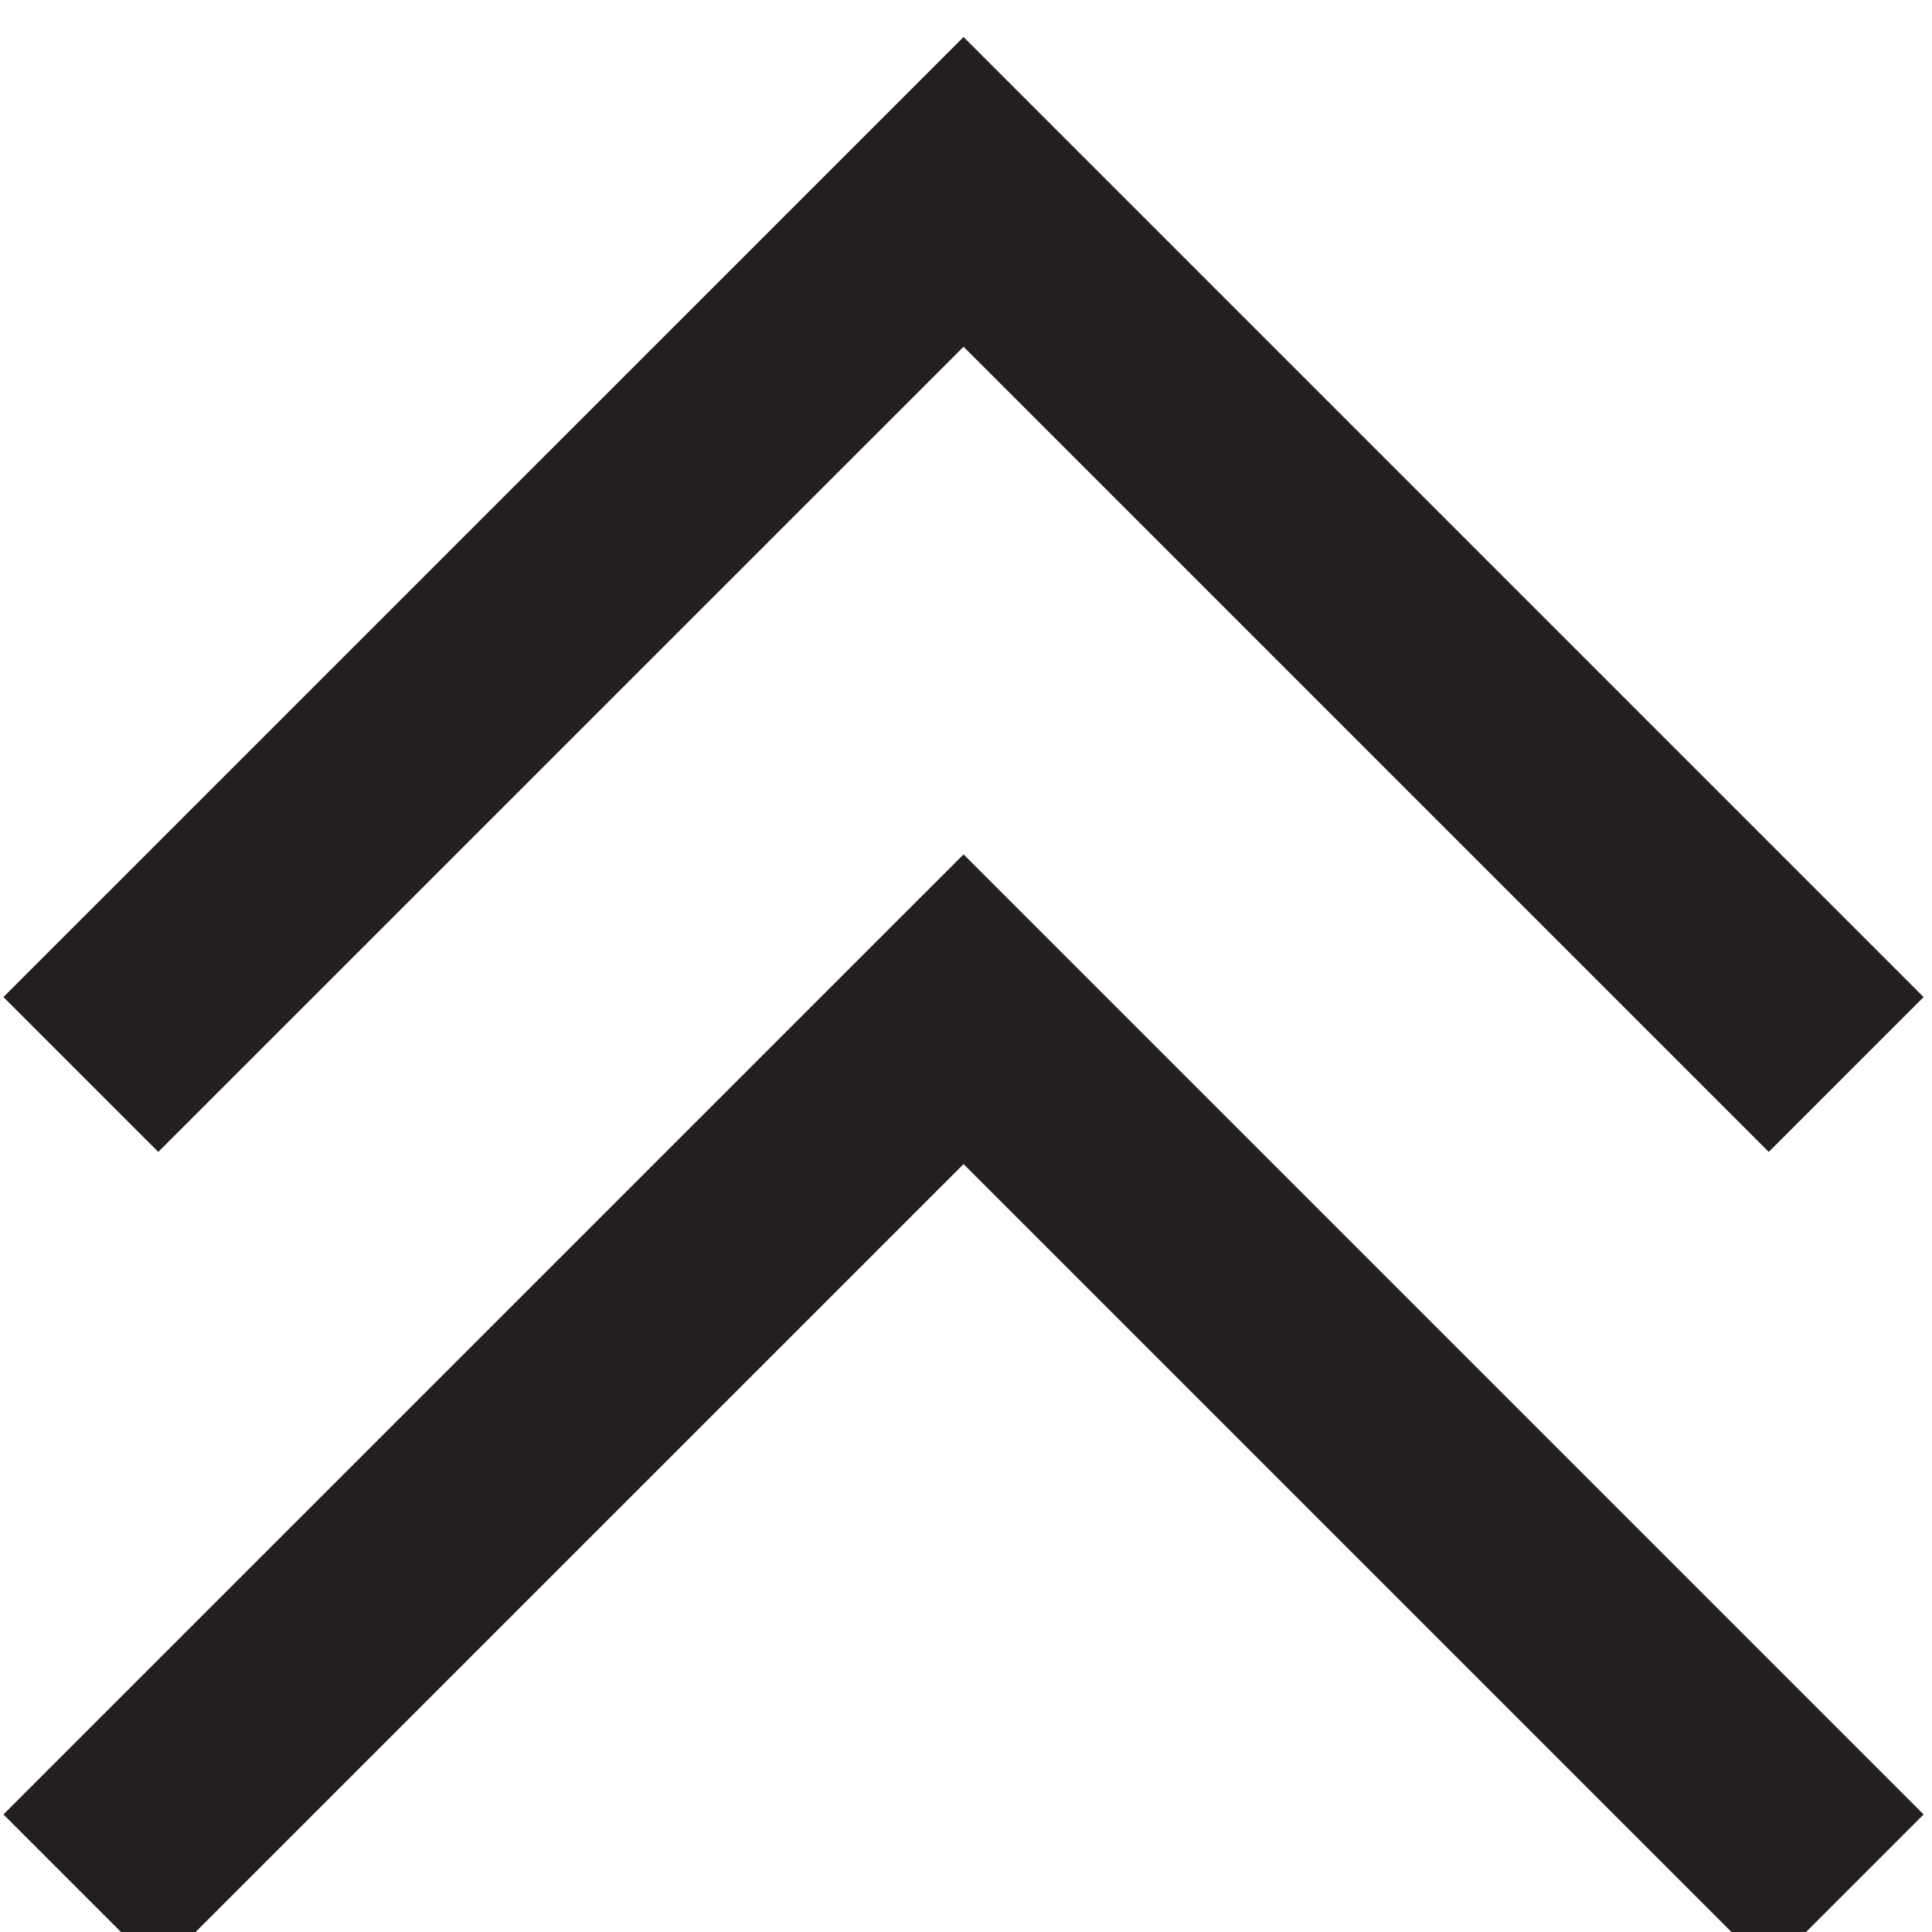
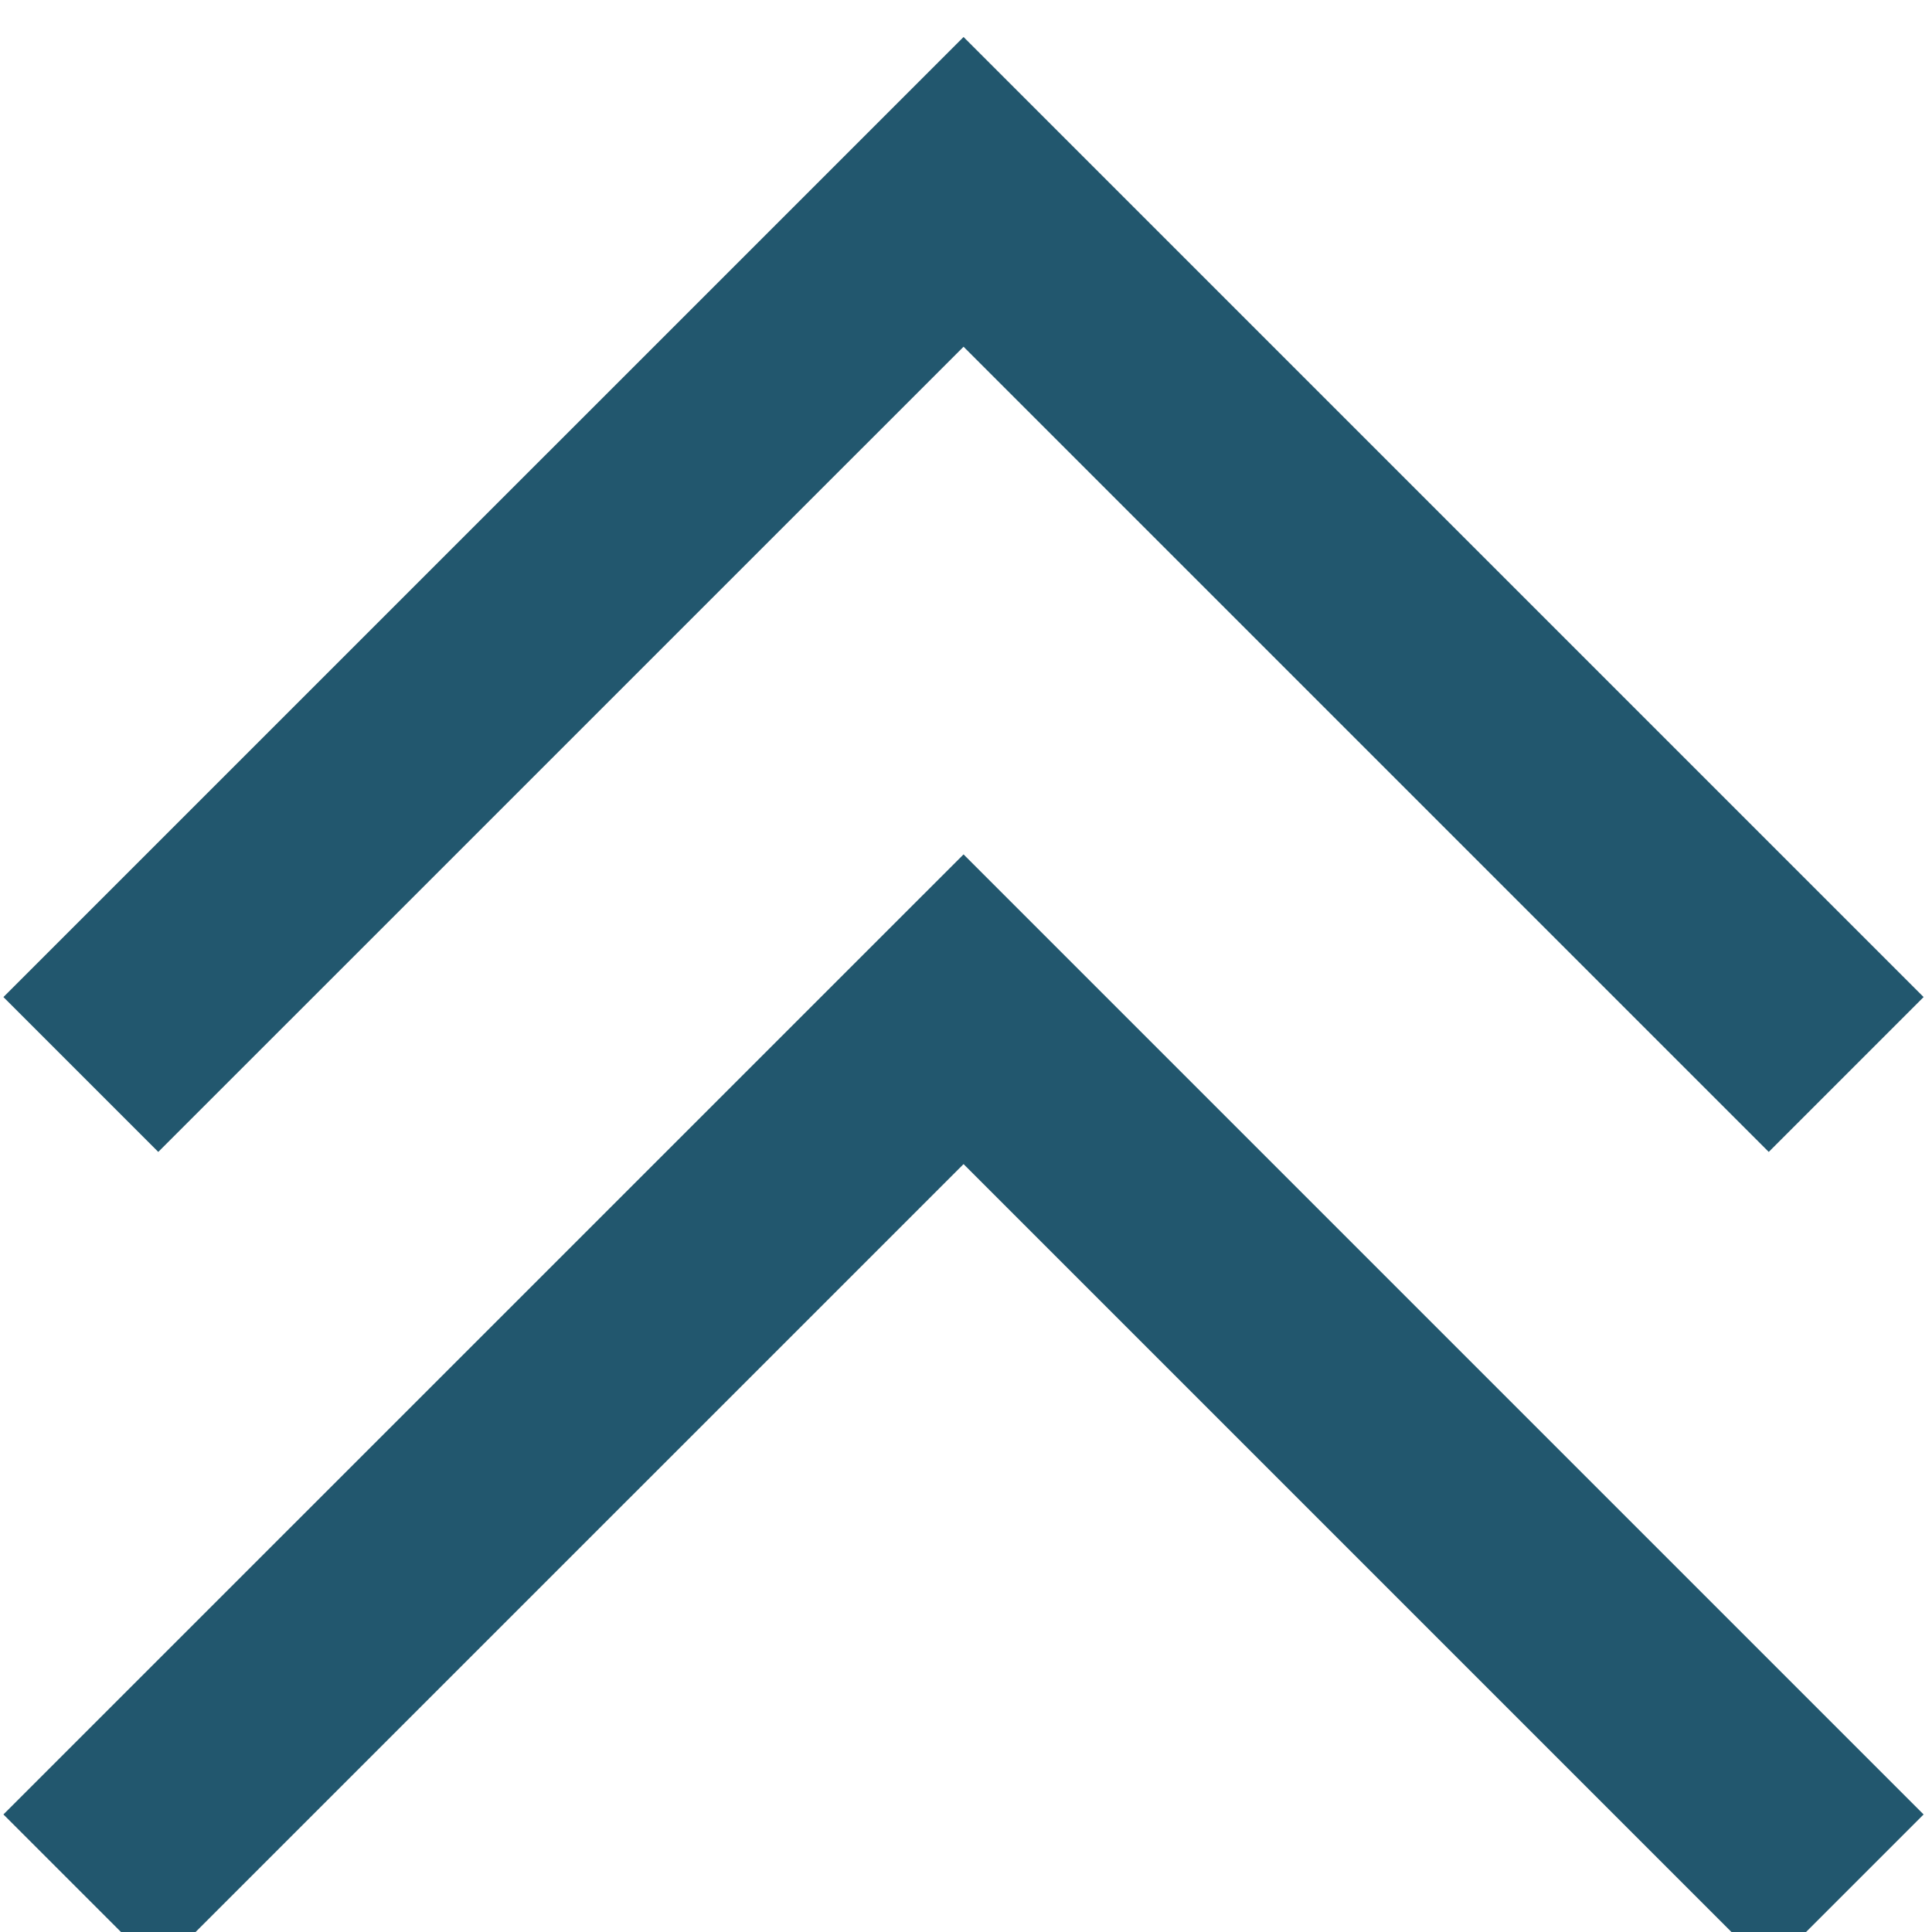
<svg xmlns="http://www.w3.org/2000/svg" enable-background="new 0 0 26 26" height="26px" id="Layer_1" version="1.1" viewBox="0 0 26 26" width="26px" xml:space="preserve">
  <g>
-     <polygon fill="#231F20" points="0.046,24.418 2.13,26.502 12.967,15.666 23.803,26.502 25.887,24.418 12.967,11.498  " />
-     <polygon fill="#231F20" points="0.046,13.418 2.13,15.502 12.967,4.666 23.803,15.502 25.887,13.418 12.967,0.498  " />
+     <polygon fill="#0b455ee6" points="0.046,24.418 2.13,26.502 12.967,15.666 23.803,26.502 25.887,24.418 12.967,11.498  " />
+     <polygon fill="#0b455ee6" points="0.046,13.418 2.13,15.502 12.967,4.666 23.803,15.502 25.887,13.418 12.967,0.498  " />
  </g>
</svg>
